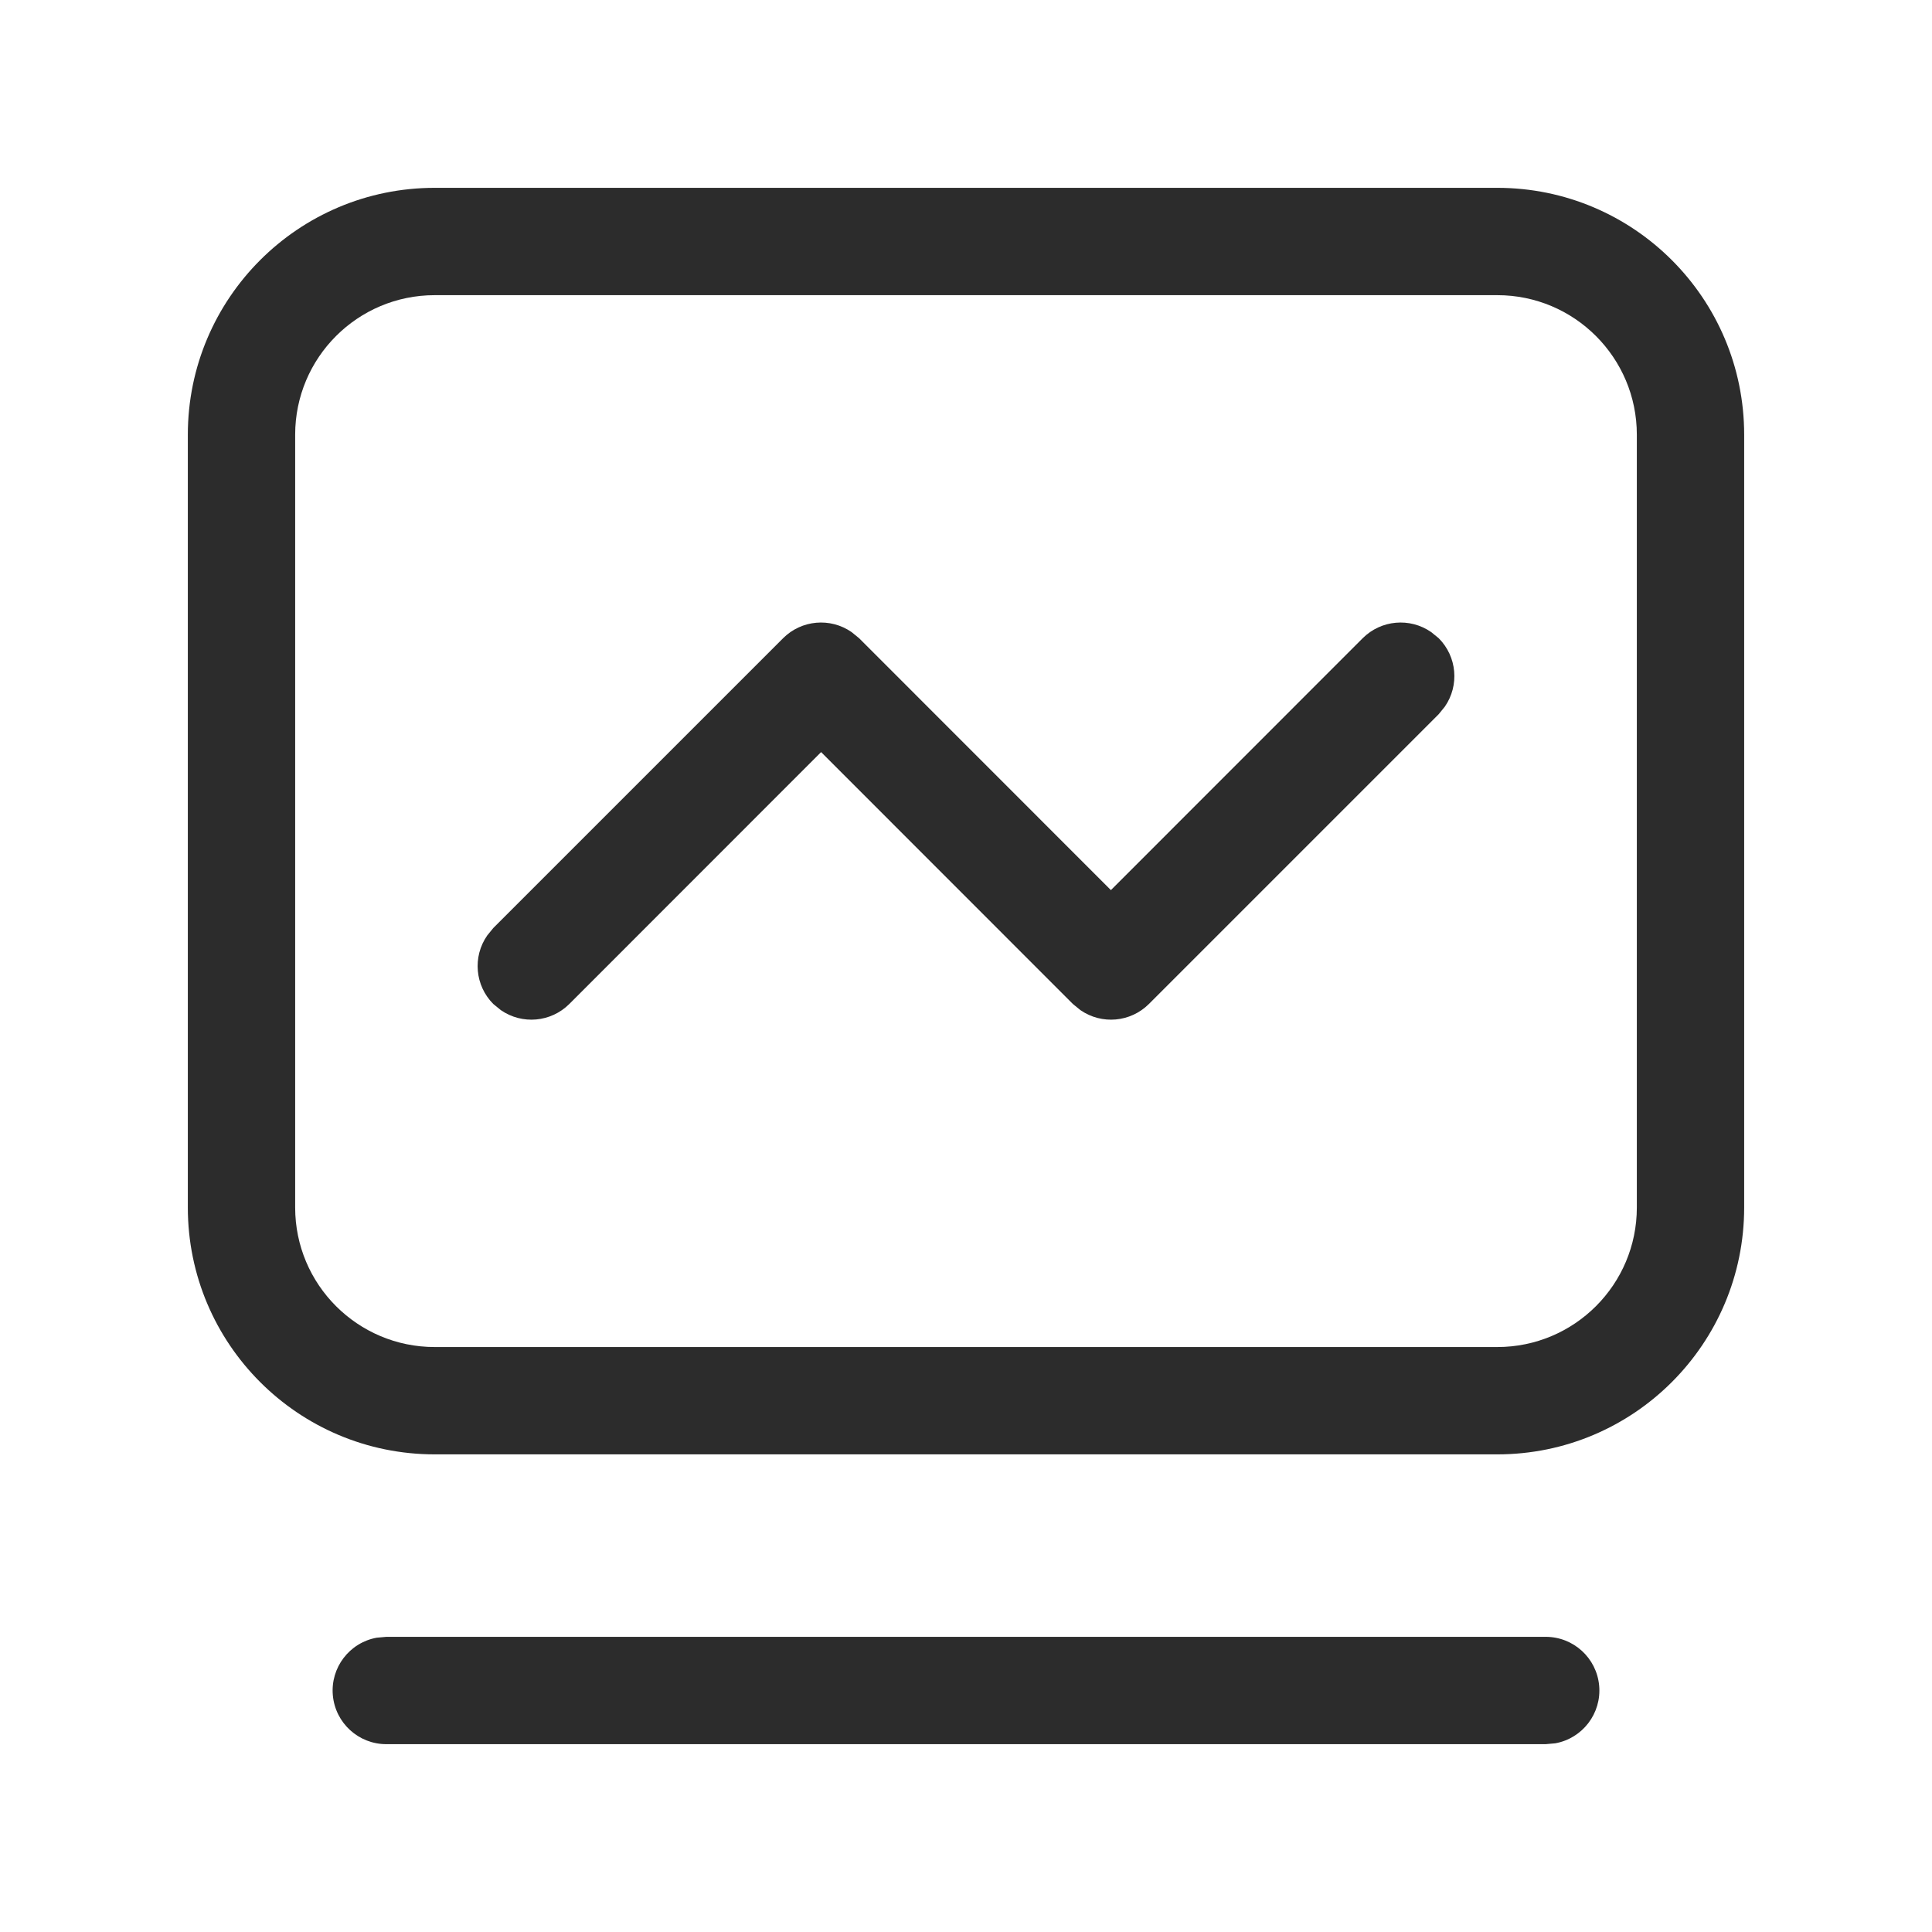
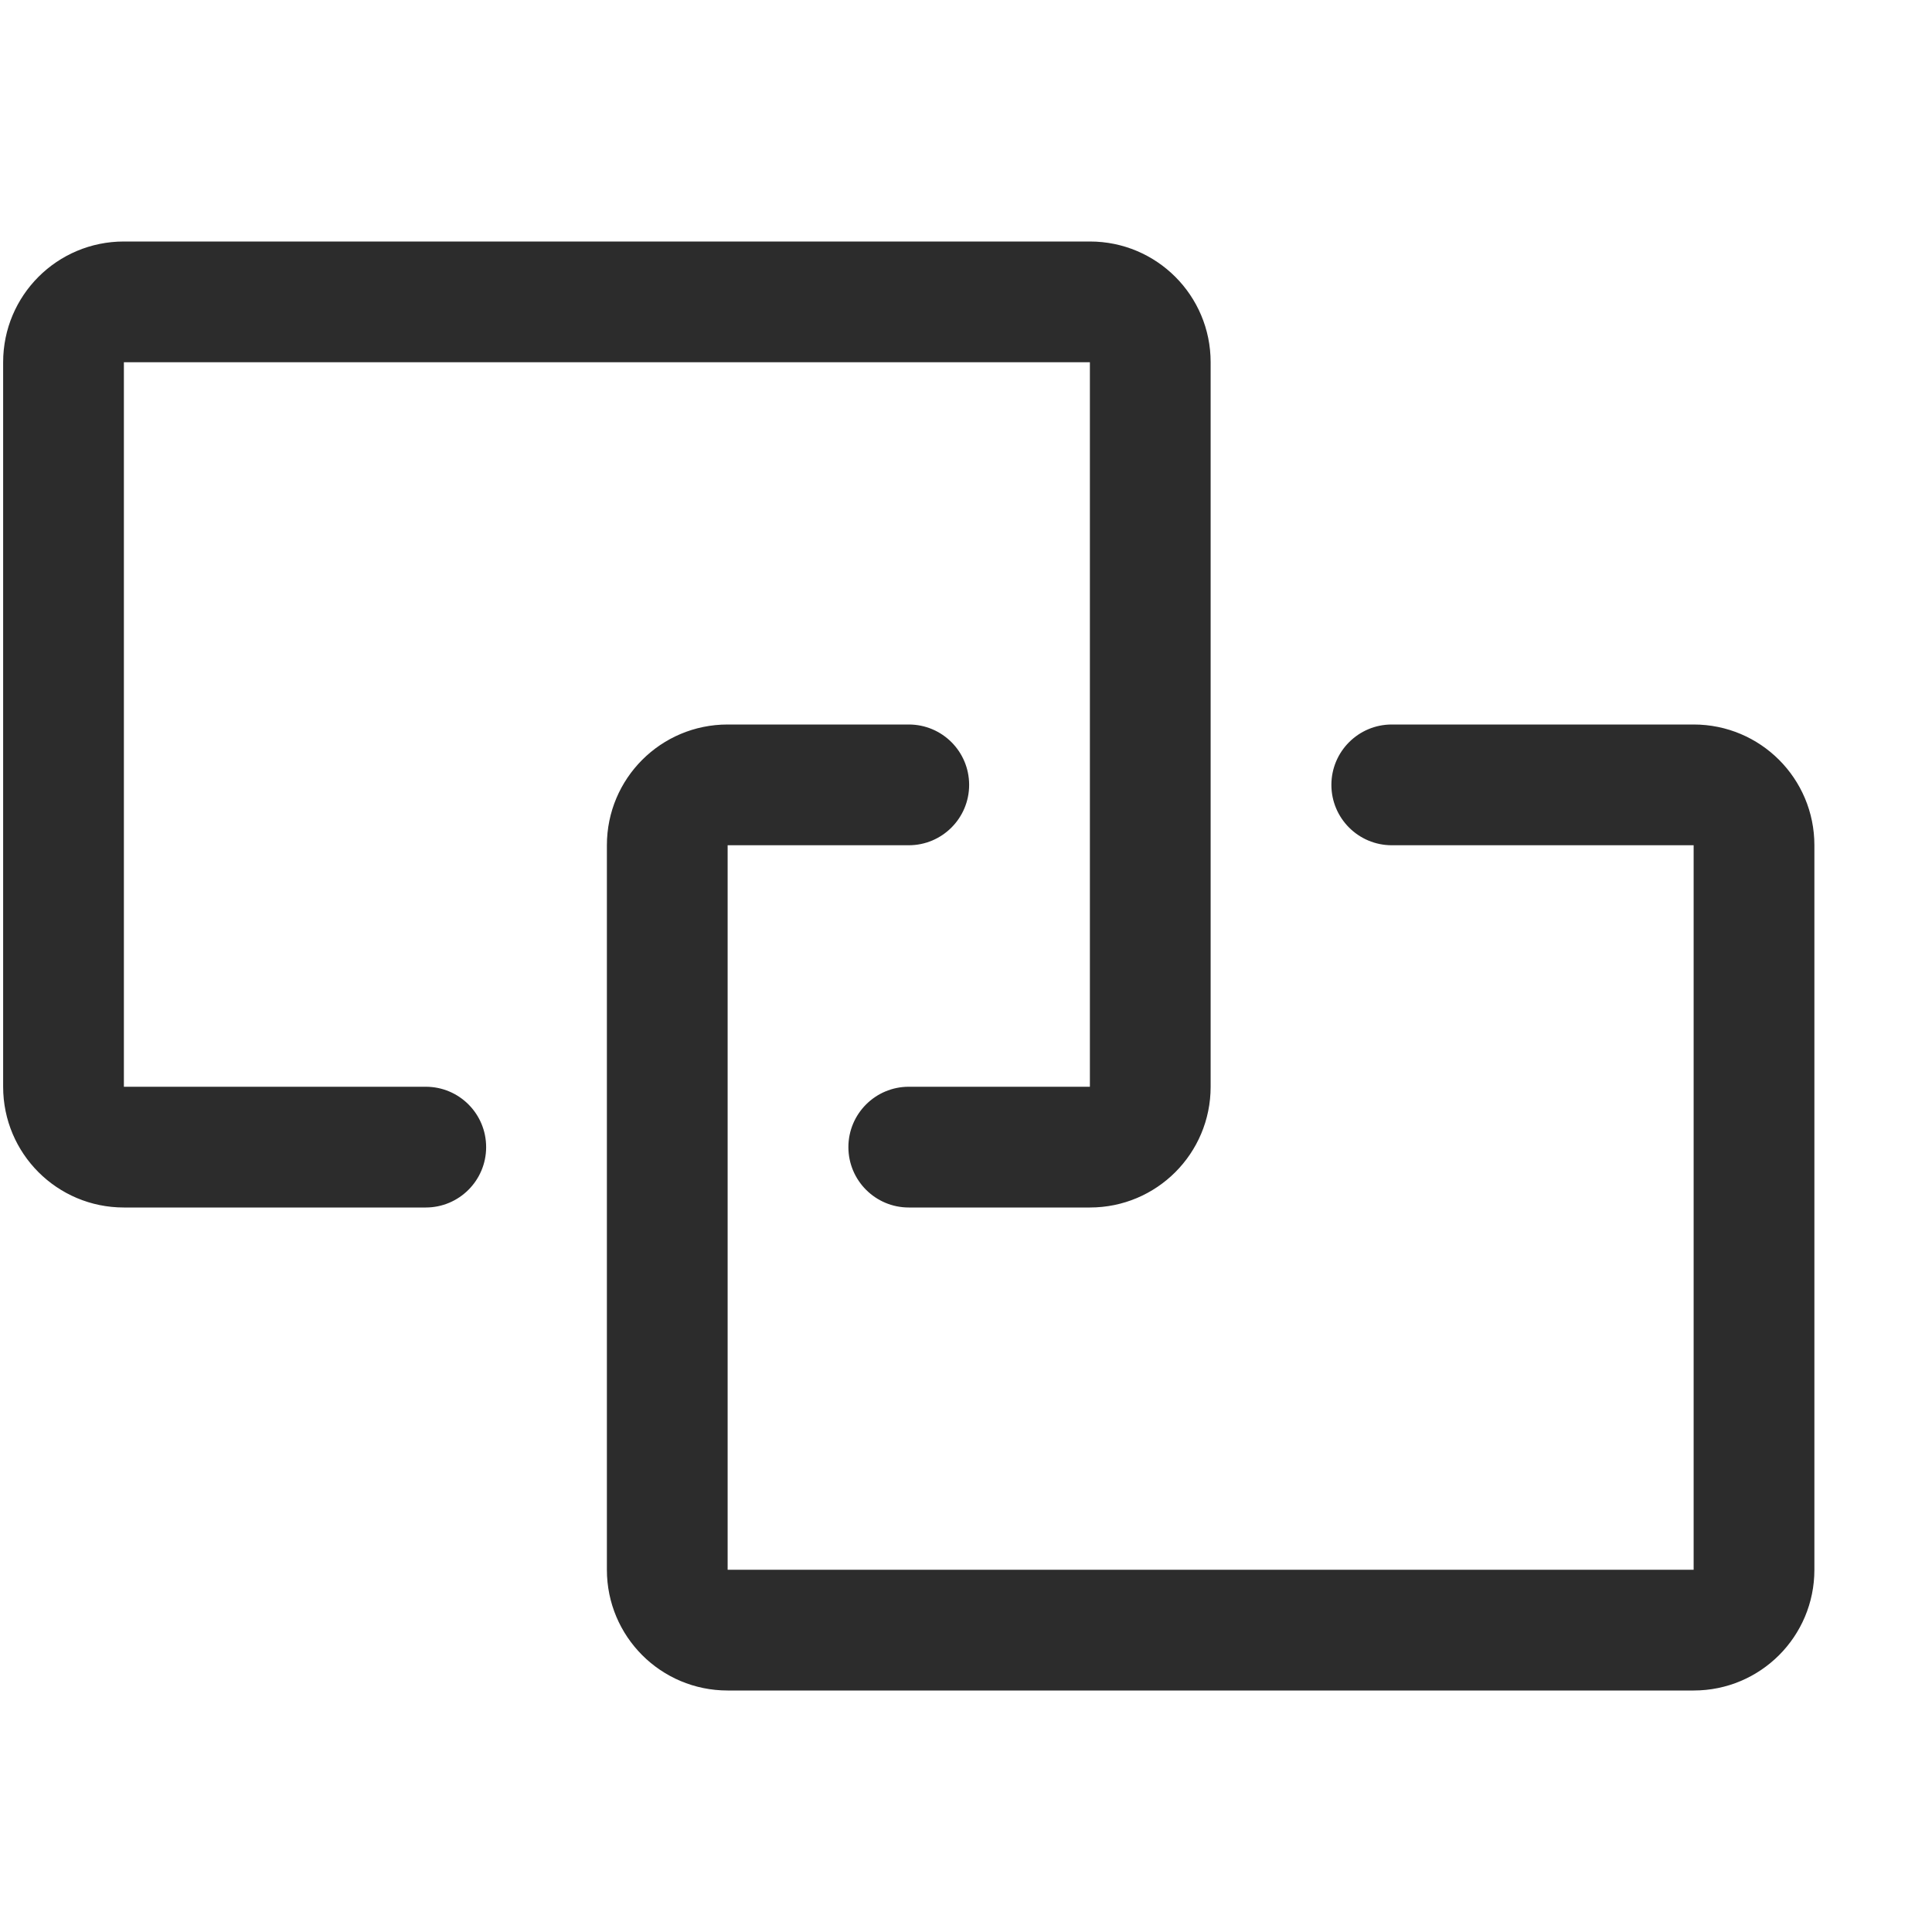
- <svg xmlns="http://www.w3.org/2000/svg" t="1716688082361" class="icon" viewBox="0 0 1024 1024" version="1.1" p-id="63208" width="32" height="32">
-   <path d="M793.6 99.556a130.844 130.844 0 0 1 130.844 130.844v409.6a130.844 130.844 0 0 1-130.844 130.844h-563.2a130.844 130.844 0 0 1-130.844-130.844v-409.6a130.844 130.844 0 0 1 130.844-130.844z m0 56.889h-563.2a73.956 73.956 0 0 0-73.956 73.956v409.6a73.956 73.956 0 0 0 73.956 73.956h563.2a73.956 73.956 0 0 0 73.956-73.956v-409.6a73.956 73.956 0 0 0-73.956-73.956zM451.356 335.019l3.982 3.243 133.461 133.518 133.461-133.518a28.444 28.444 0 0 1 36.295-3.243l3.982 3.243a28.444 28.444 0 0 1 3.243 36.295l-3.243 3.982-153.6 153.6a28.444 28.444 0 0 1-36.295 3.243l-3.982-3.243L435.2 398.62 301.739 532.139a28.444 28.444 0 0 1-36.295 3.243l-3.982-3.243a28.444 28.444 0 0 1-3.243-36.295l3.243-3.982 153.6-153.6a28.444 28.444 0 0 1 36.295-3.243zM819.2 867.556a28.444 28.444 0 0 1 5.12 56.434l-5.12 0.455H204.8a28.444 28.444 0 0 1-5.12-56.434l5.12-0.455h614.4z" fill="#2c2c2c" p-id="63209" />
+ <svg xmlns="http://www.w3.org/2000/svg" t="1716719539279" class="icon" viewBox="0 0 1024 1024" version="1.1" p-id="140172" width="32" height="32">
+   <path d="M225.664 576l-160 0L65.664 192l512 0 0 384-96 0c-17.664 0-32 14.336-32 32S464 640 481.664 640l96 0c35.392 0 64-28.608 64-64L641.664 192c0-35.392-28.608-64-64-64l-512 0c-35.392 0-64 28.608-64 64l0 384c0 35.392 28.608 64 64 64l160 0c17.664 0 32-14.336 32-32S243.392 576 225.664 576zM897.664 384l-160 0c-17.664 0-32 14.336-32 32S720 448 737.664 448l160 0 0 384-512 0L385.664 448l96 0c17.664 0 32-14.336 32-32S499.392 384 481.664 384l-96 0c-35.392 0-64 28.608-64 64l0 384c0 35.392 28.608 64 64 64l512 0c35.392 0 64-28.608 64-64L961.664 448C961.664 412.608 933.056 384 897.664 384z" p-id="140173" fill="#2c2c2c" />
</svg>
